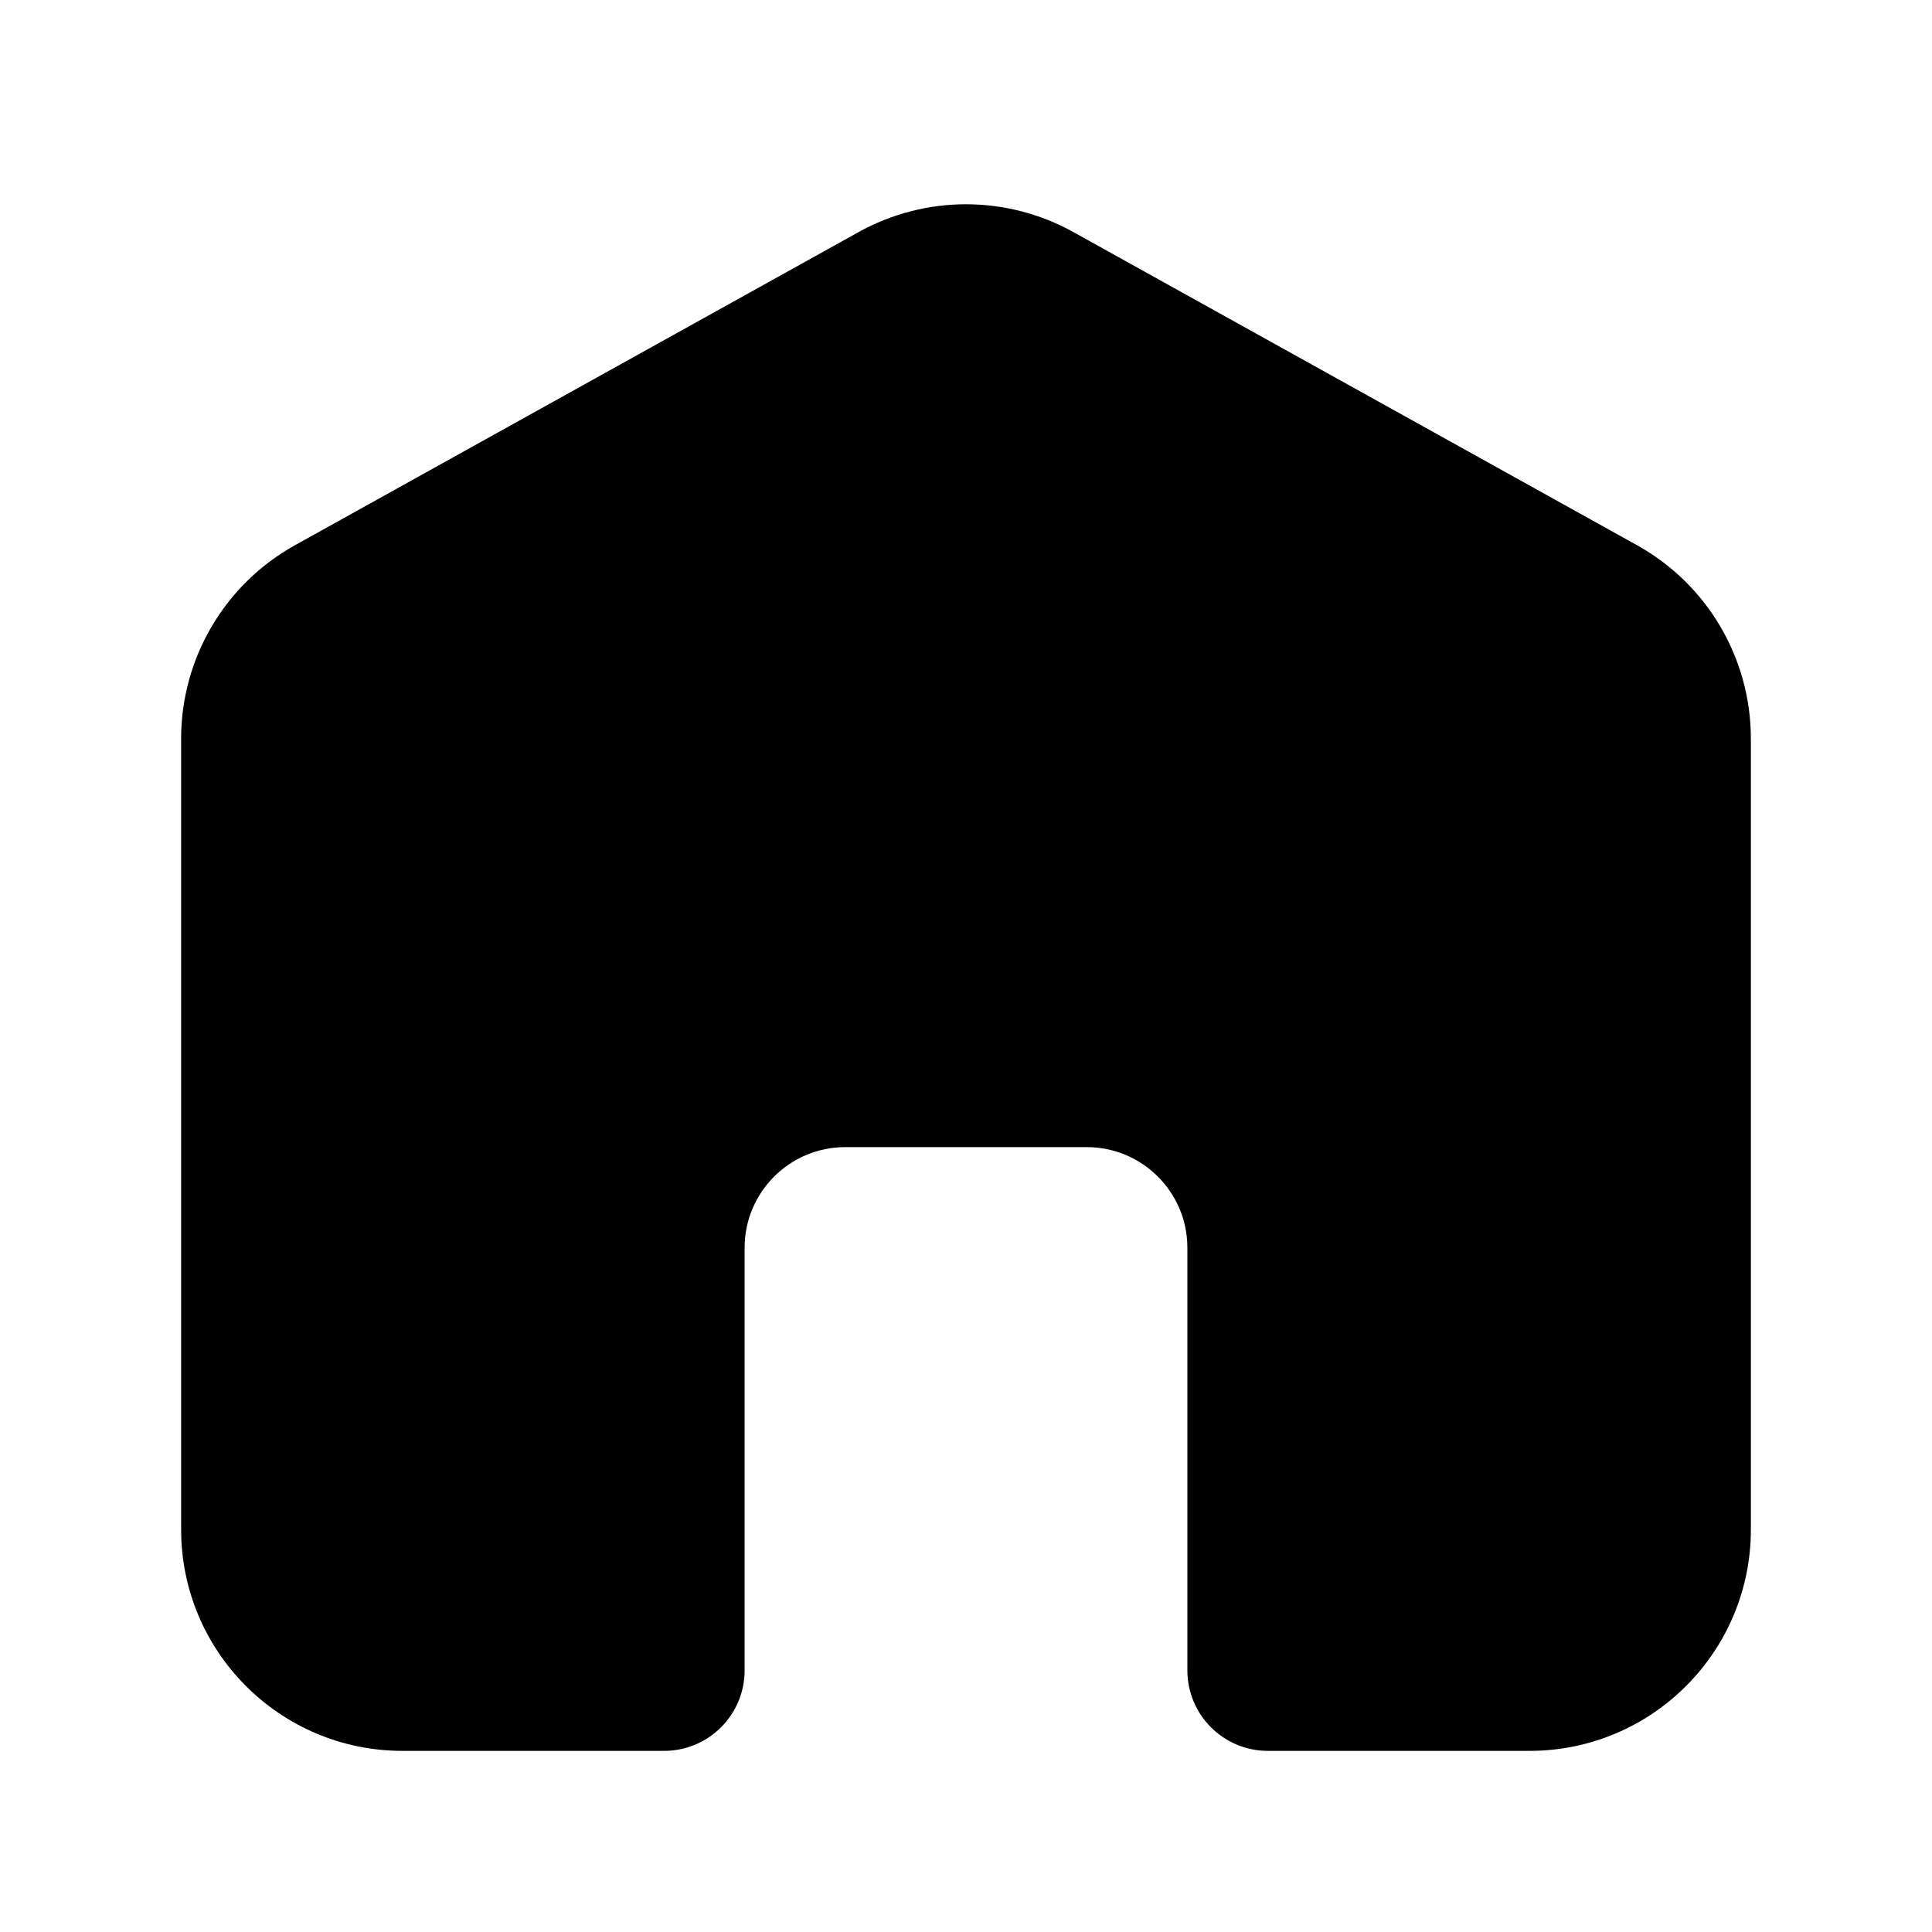
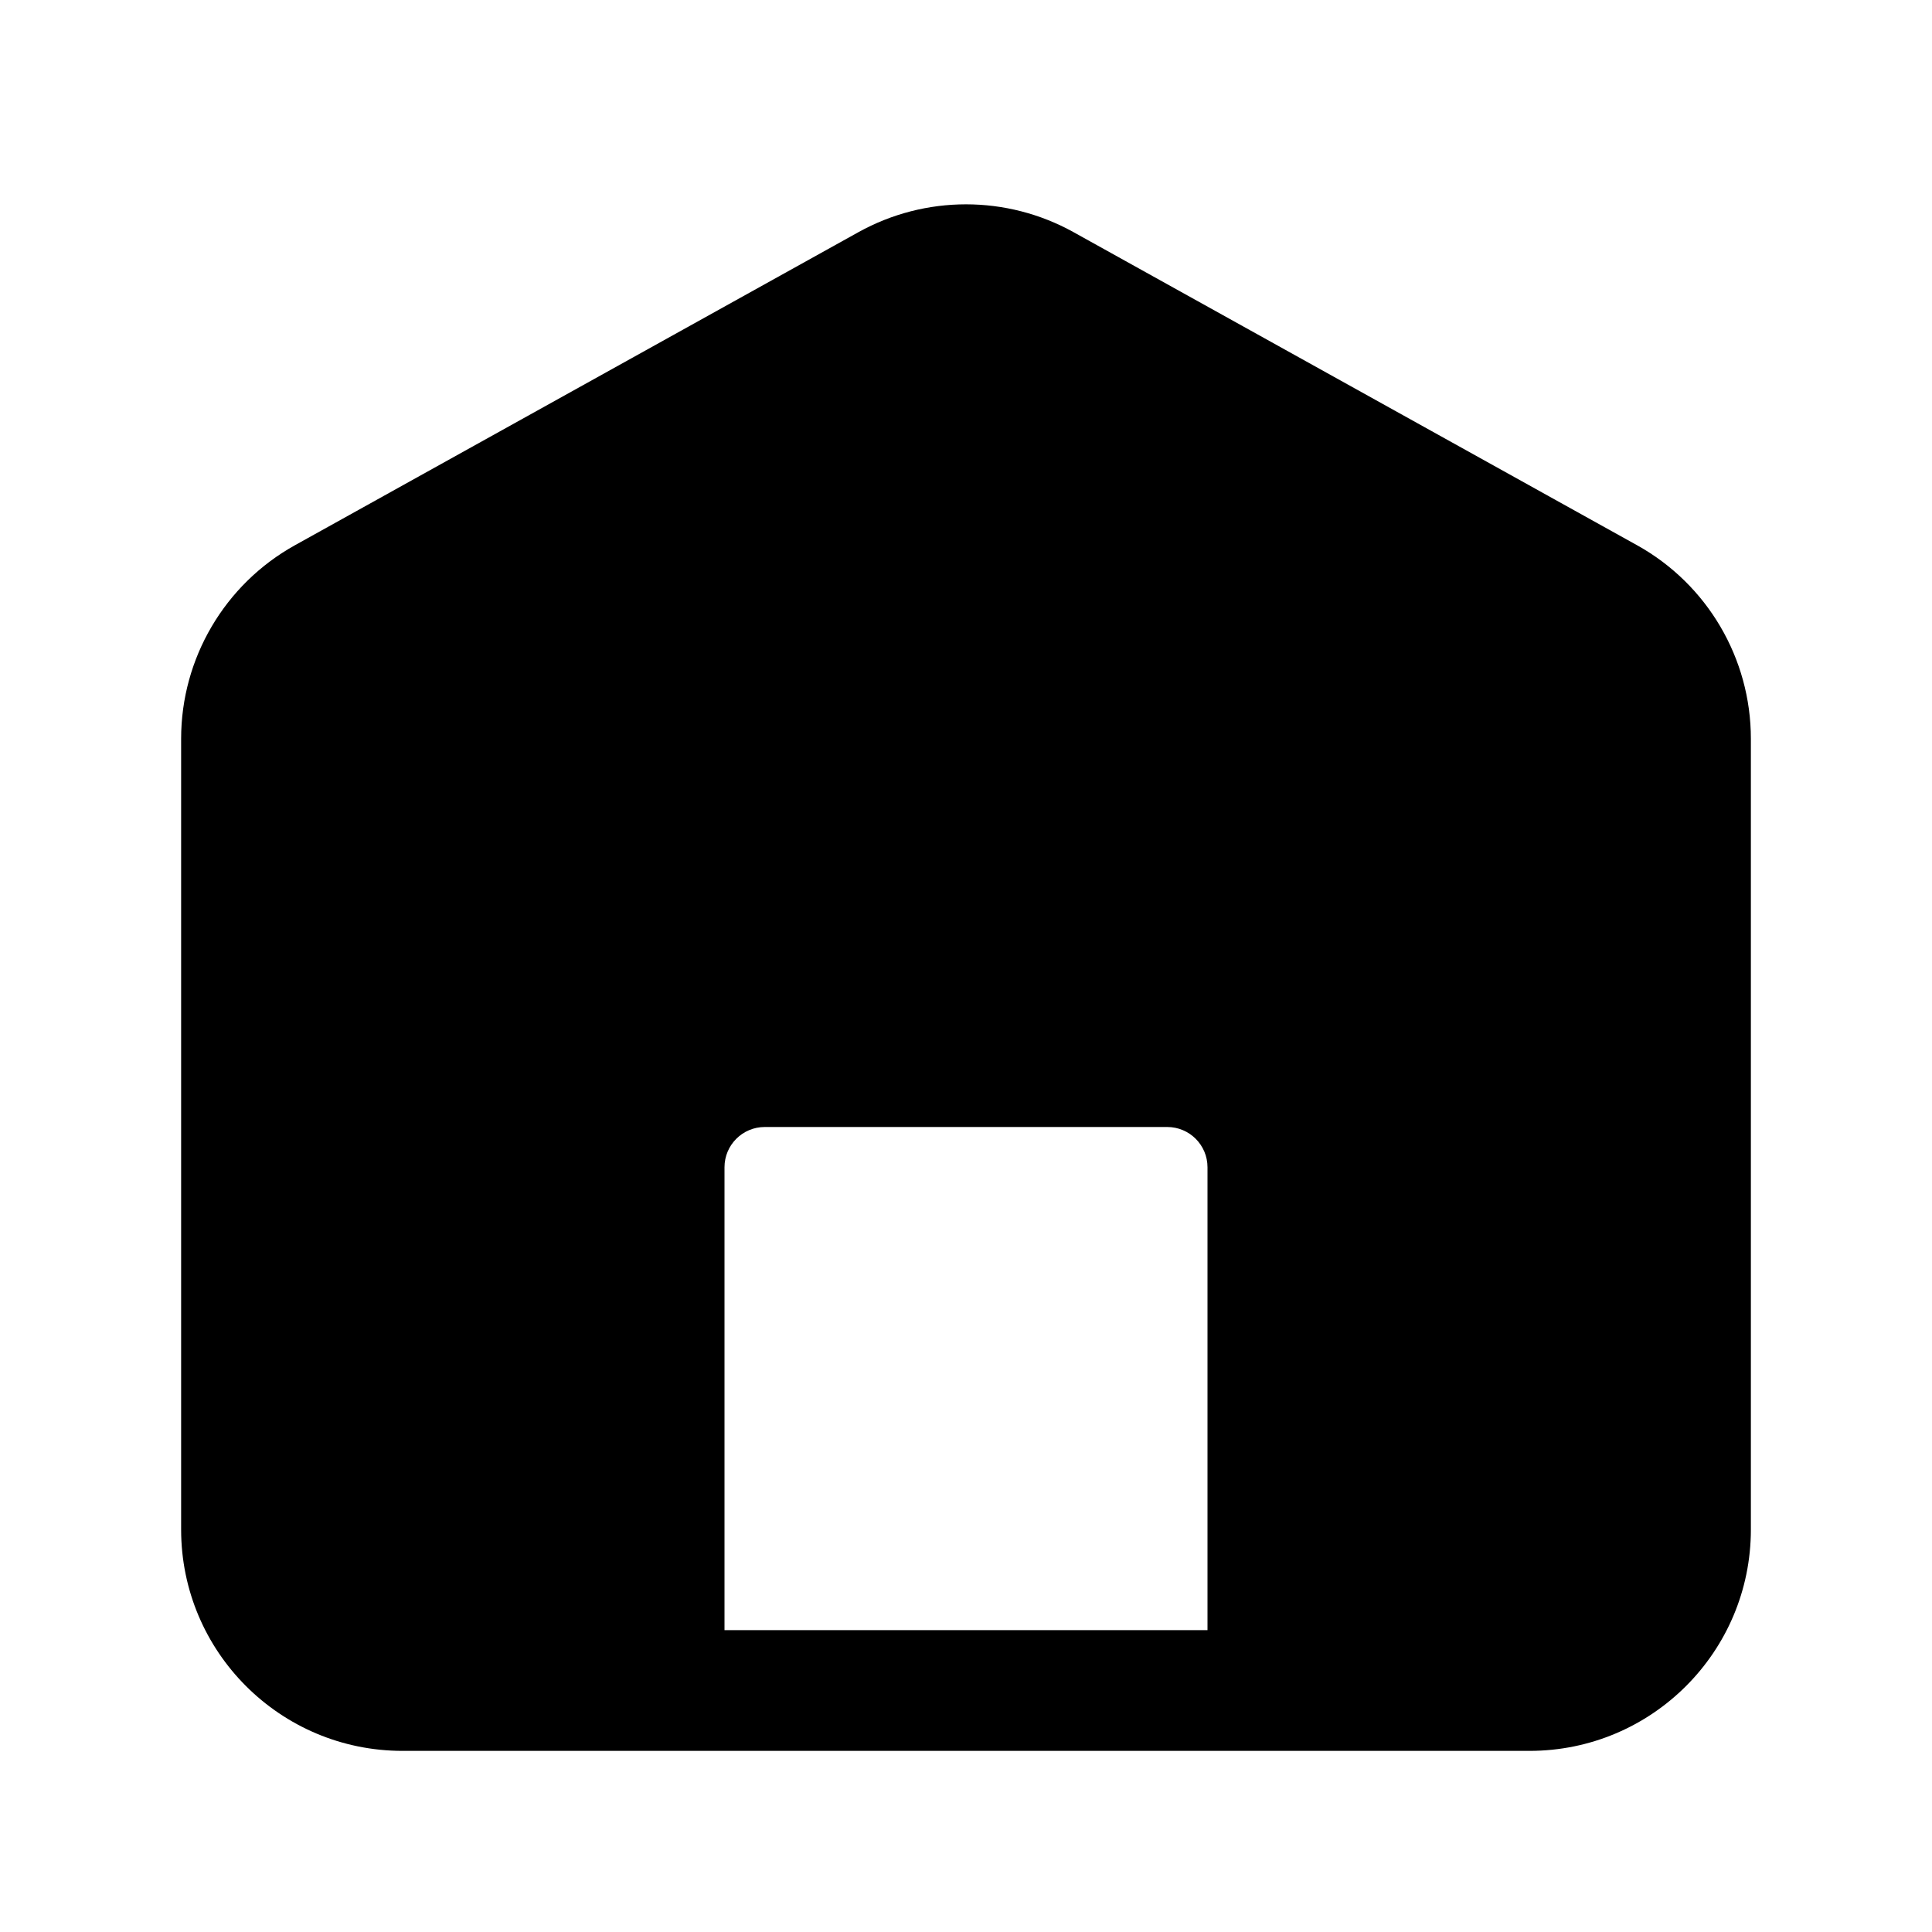
<svg xmlns="http://www.w3.org/2000/svg" width="24" height="24" viewBox="0 0 24 24" fill="none">
-   <path d="M10.664 2.884C11.495 2.422 12.505 2.422 13.336 2.884L20.336 6.773C21.209 7.258 21.75 8.178 21.75 9.177V19C21.75 20.519 20.519 21.75 19 21.75H15.75C15.198 21.75 14.75 21.302 14.75 20.75V15.5C14.75 14.81 14.19 14.25 13.5 14.25H10.5C9.81 14.25 9.25 14.81 9.25 15.5V20.75C9.25 21.302 8.802 21.75 8.25 21.75H5C3.481 21.75 2.25 20.519 2.25 19V9.177C2.25 8.178 2.791 7.258 3.664 6.773L10.664 2.884Z" fill="black" />
+   <path fill-rule="evenodd" clip-rule="evenodd" d="M10.664 2.884C11.495 2.423 12.505 2.423 13.336 2.884L20.336 6.773C21.209 7.258 21.75 8.179 21.75 9.177V19C21.75 20.519 20.519 21.75 19 21.75H5C3.481 21.75 2.25 20.519 2.25 19V9.177C2.25 8.179 2.791 7.258 3.664 6.773L10.664 2.884ZM9.5 14C9.224 14 9 14.224 9 14.5V20.25H15V14.5C15 14.224 14.776 14 14.5 14H9.5Z" fill="black" />
</svg>
